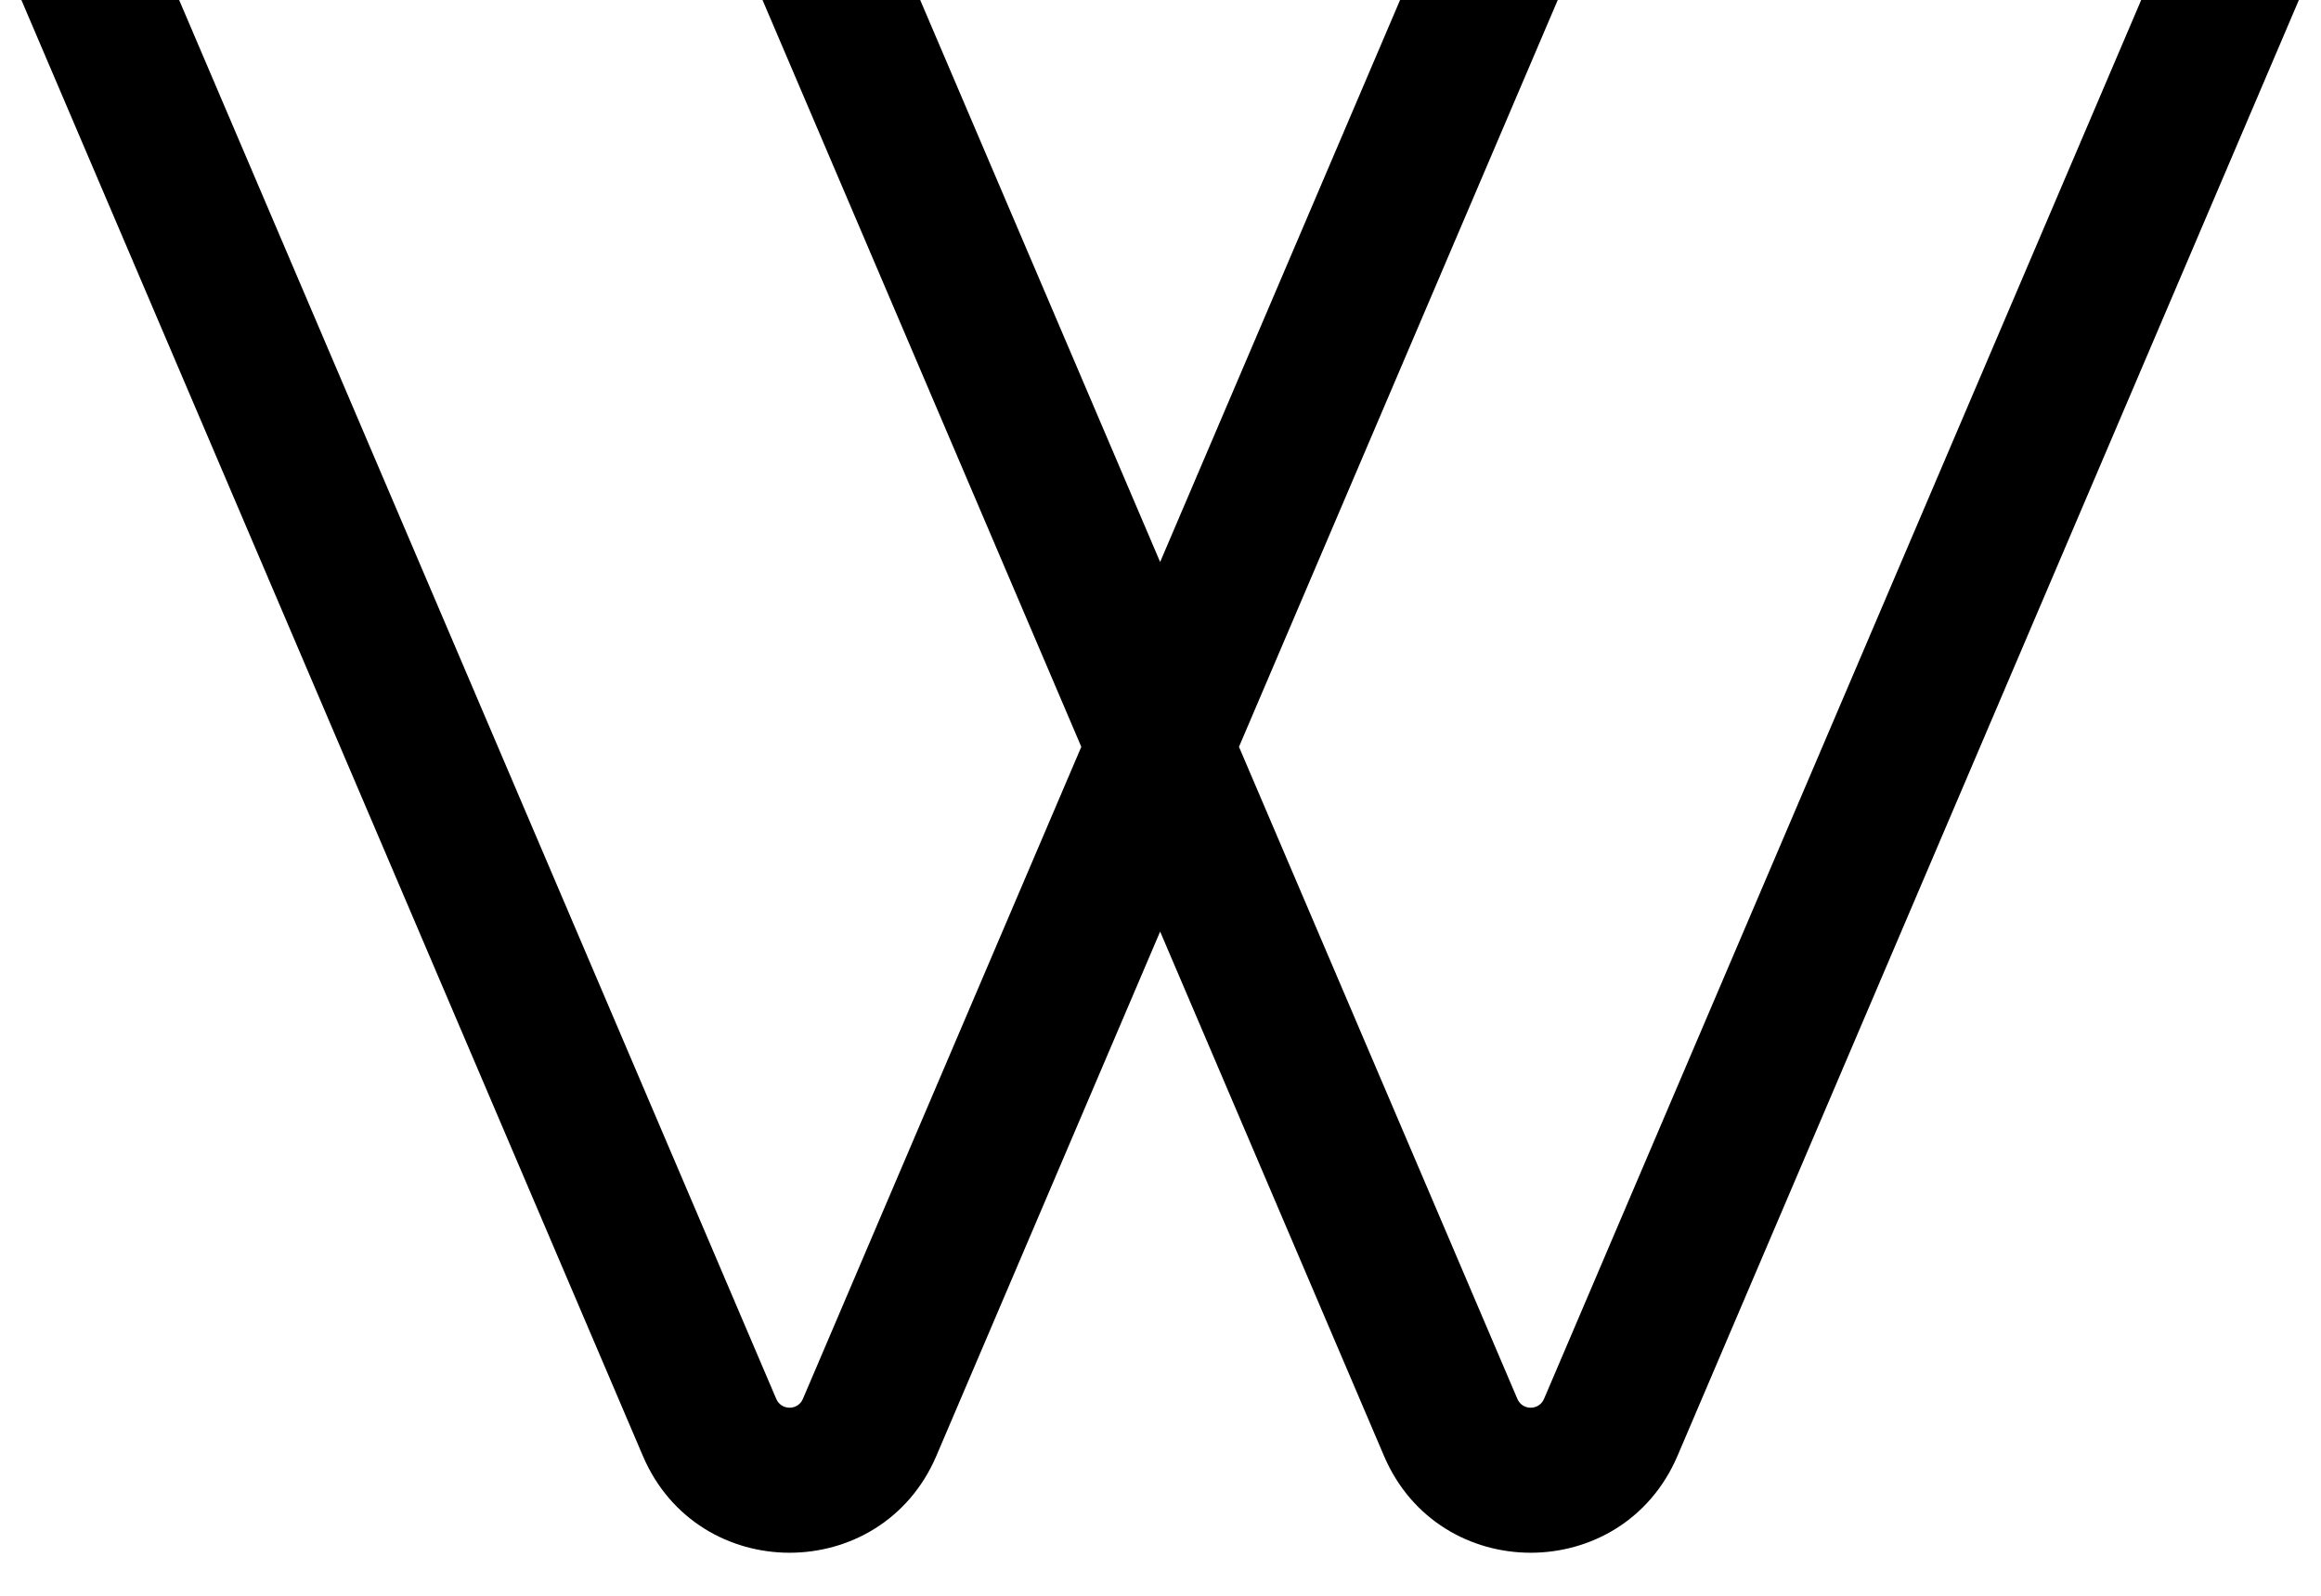
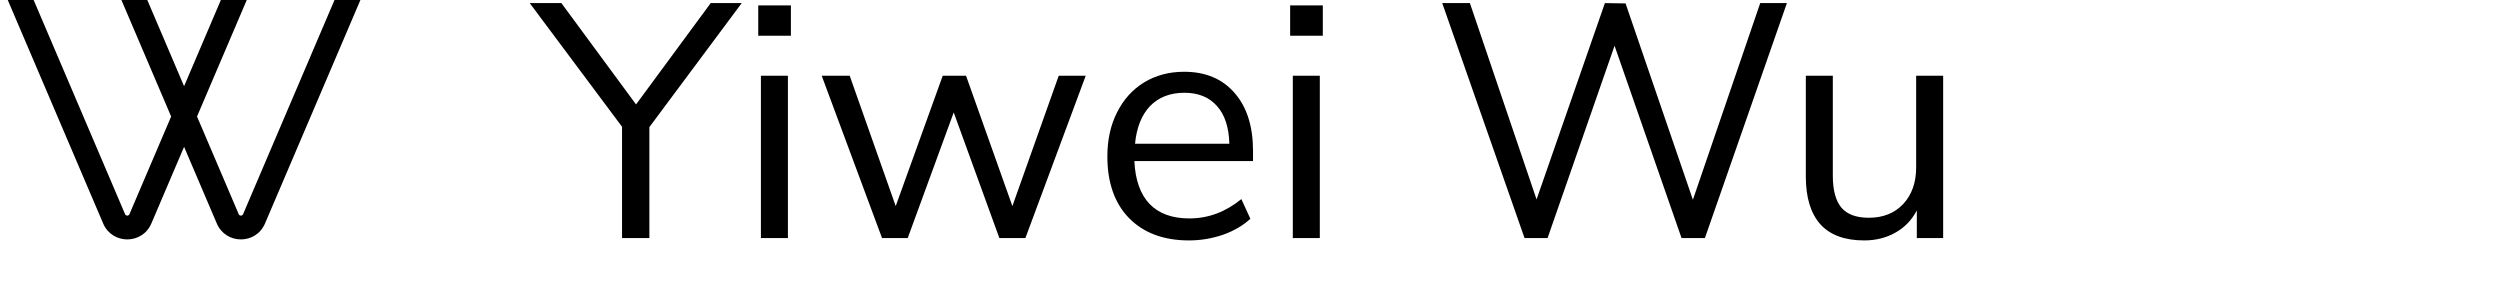
- <svg xmlns="http://www.w3.org/2000/svg" width="32" height="22" viewBox="0 0 32 22" fill="none">
-   <path fill-rule="evenodd" clip-rule="evenodd" d="M0.295 0L8.863 20.071C9.623 21.852 12.149 21.852 12.91 20.071L15.995 12.843L19.081 20.071C19.841 21.852 22.367 21.852 23.128 20.071L31.695 0H29.521L22.191 17.169L21.992 17.636L21.37 19.093L21.288 19.285C21.219 19.448 20.989 19.448 20.92 19.285L20.838 19.093L20.216 17.636L20.017 17.169L17.082 10.296L21.477 0H19.303L15.995 7.748L12.687 0H10.513L14.908 10.296L11.973 17.169L11.774 17.636L11.152 19.093L11.07 19.285C11.001 19.448 10.771 19.448 10.702 19.285L10.62 19.093L9.998 17.636L9.799 17.169L2.47 0H0.295Z" fill="black" />
+ <svg xmlns="http://www.w3.org/2000/svg" width="210" height="24" viewBox="0 0 210 24" fill="none">
+   <path d="M62.304 0.26L54.548 10.676V20H52.252V10.648L44.496 0.26H47.156L53.428 8.772L59.7 0.26H62.304ZM63.916 20V6.364H66.184V20H63.916ZM63.692 0.456H66.436V3.004H63.692V0.456ZM88.932 6.364H91.2L86.132 20H83.948L80.112 9.444L76.248 20H74.092L69.024 6.364H71.376L75.24 17.312L79.188 6.364H81.148L85.04 17.312L88.932 6.364ZM105.254 13.532H95.287C95.361 15.119 95.79 16.323 96.575 17.144C97.359 17.947 98.469 18.348 99.906 18.348C101.493 18.348 102.949 17.807 104.274 16.724L105.03 18.376C104.433 18.936 103.668 19.384 102.734 19.72C101.801 20.037 100.849 20.196 99.879 20.196C97.751 20.196 96.07 19.571 94.838 18.32C93.625 17.069 93.019 15.343 93.019 13.14C93.019 11.74 93.289 10.508 93.831 9.444C94.372 8.361 95.128 7.521 96.099 6.924C97.088 6.327 98.208 6.028 99.459 6.028C101.269 6.028 102.688 6.625 103.714 7.82C104.741 8.996 105.254 10.62 105.254 12.692V13.532ZM99.487 7.792C98.292 7.792 97.331 8.165 96.603 8.912C95.893 9.659 95.473 10.713 95.343 12.076H103.266C103.229 10.695 102.884 9.64 102.23 8.912C101.577 8.165 100.662 7.792 99.487 7.792ZM108.596 20V6.364H110.864V20H108.596ZM108.372 0.456H111.116V3.004H108.372V0.456ZM147.859 0.26H150.099L143.211 20H141.251L135.623 3.844L129.995 20H128.063L121.147 0.26H123.471L129.071 16.752L134.811 0.26L136.547 0.288L142.203 16.78L147.859 0.26ZM163.225 6.364V20H161.013V17.676C160.583 18.497 159.977 19.123 159.193 19.552C158.427 19.981 157.559 20.196 156.589 20.196C154.965 20.196 153.742 19.748 152.921 18.852C152.099 17.937 151.689 16.593 151.689 14.82V6.364H153.957V14.764C153.957 15.977 154.199 16.873 154.685 17.452C155.17 18.012 155.935 18.292 156.981 18.292C158.175 18.292 159.137 17.909 159.865 17.144C160.593 16.36 160.957 15.333 160.957 14.064V6.364H163.225Z" fill="black" />
+   <path fill-rule="evenodd" clip-rule="evenodd" d="M0.652 0L8.667 18.775C9.427 20.556 11.953 20.557 12.713 18.775L15.463 12.334L18.213 18.775C18.973 20.556 21.499 20.557 22.259 18.775L30.274 0H28.099L21.323 15.873L21.124 16.34L20.502 17.798L20.42 17.99C20.351 18.152 20.121 18.152 20.052 17.99L19.97 17.798L19.348 16.34L19.149 15.873L16.55 9.787L20.728 0H18.553L15.463 7.24L12.373 0H10.198L14.376 9.787L11.777 15.873L11.578 16.34L10.956 17.798L10.874 17.99C10.805 18.152 10.575 18.152 10.506 17.99L10.424 17.798L9.802 16.34L9.603 15.873L2.826 0H0.652Z" fill="url(#paint0_angular_272_319)" />
+   <defs>
+     <radialGradient id="paint0_angular_272_319" cx="0" cy="0" r="1" gradientUnits="userSpaceOnUse" gradientTransform="translate(22.8 -3.55948) rotate(112.075) scale(35.2096 44.0954)">
+       <stop />
+       <stop offset="1" />
+     </radialGradient>
+   </defs>
</svg>
